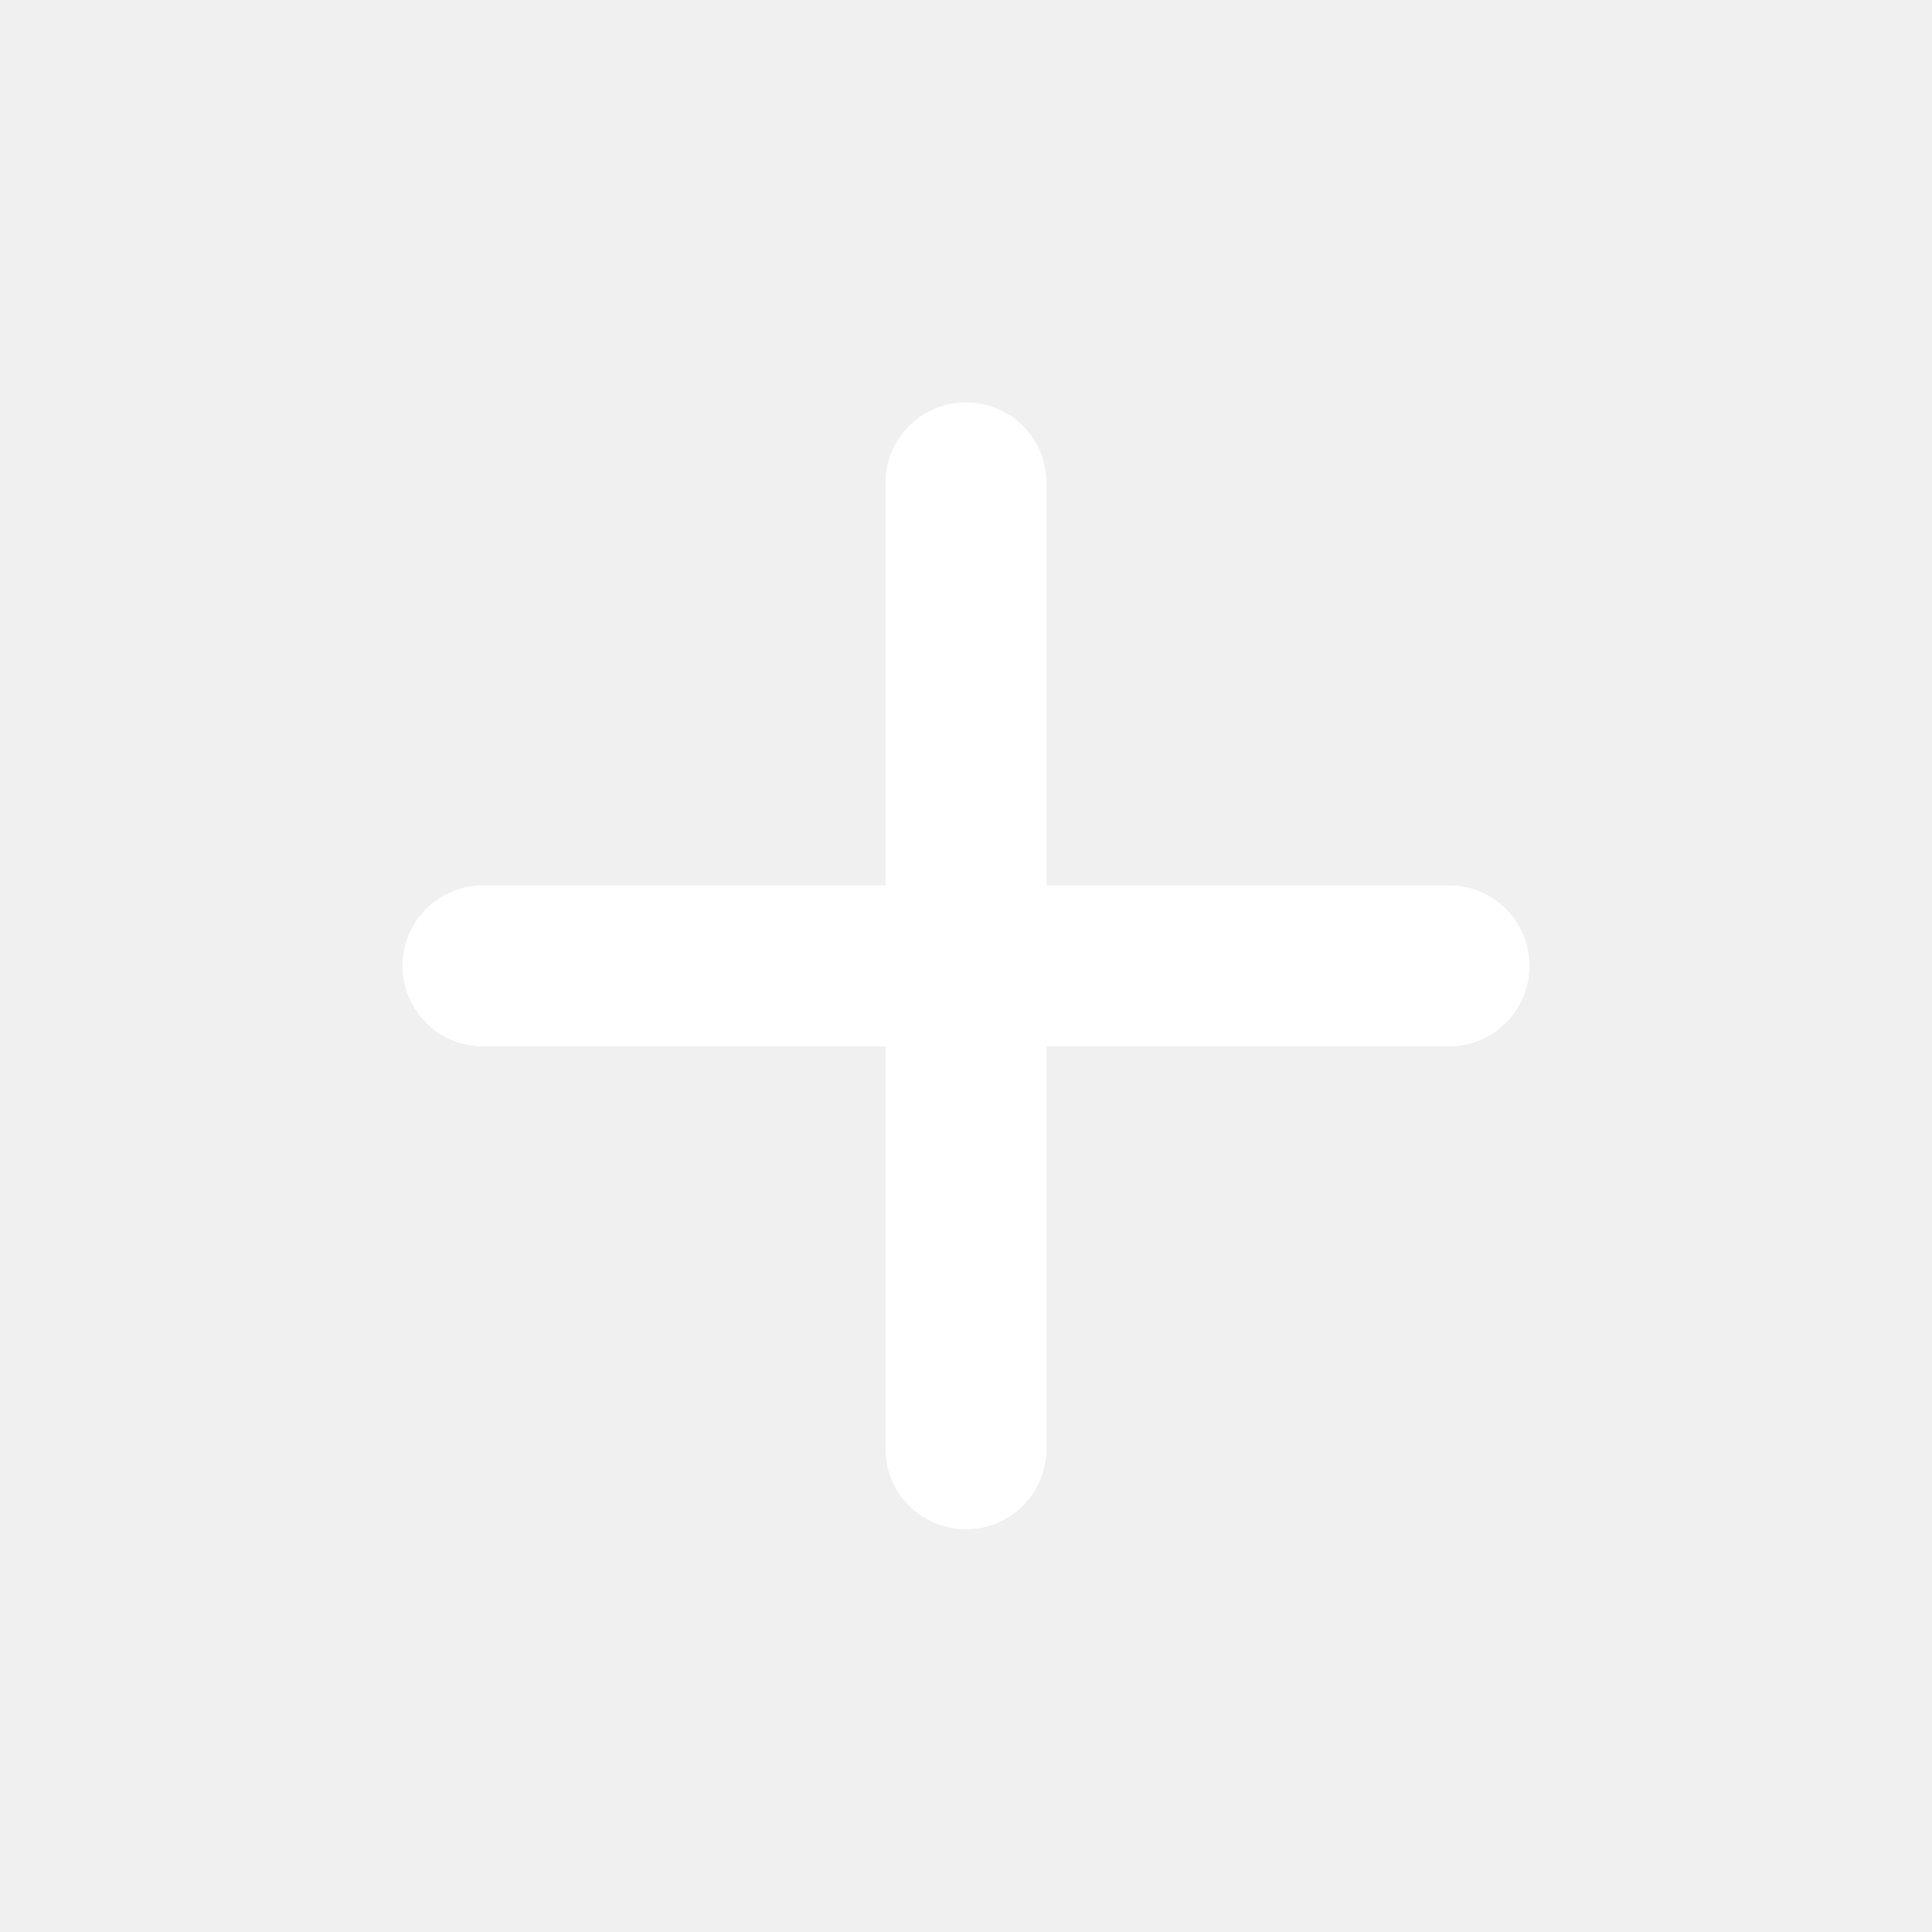
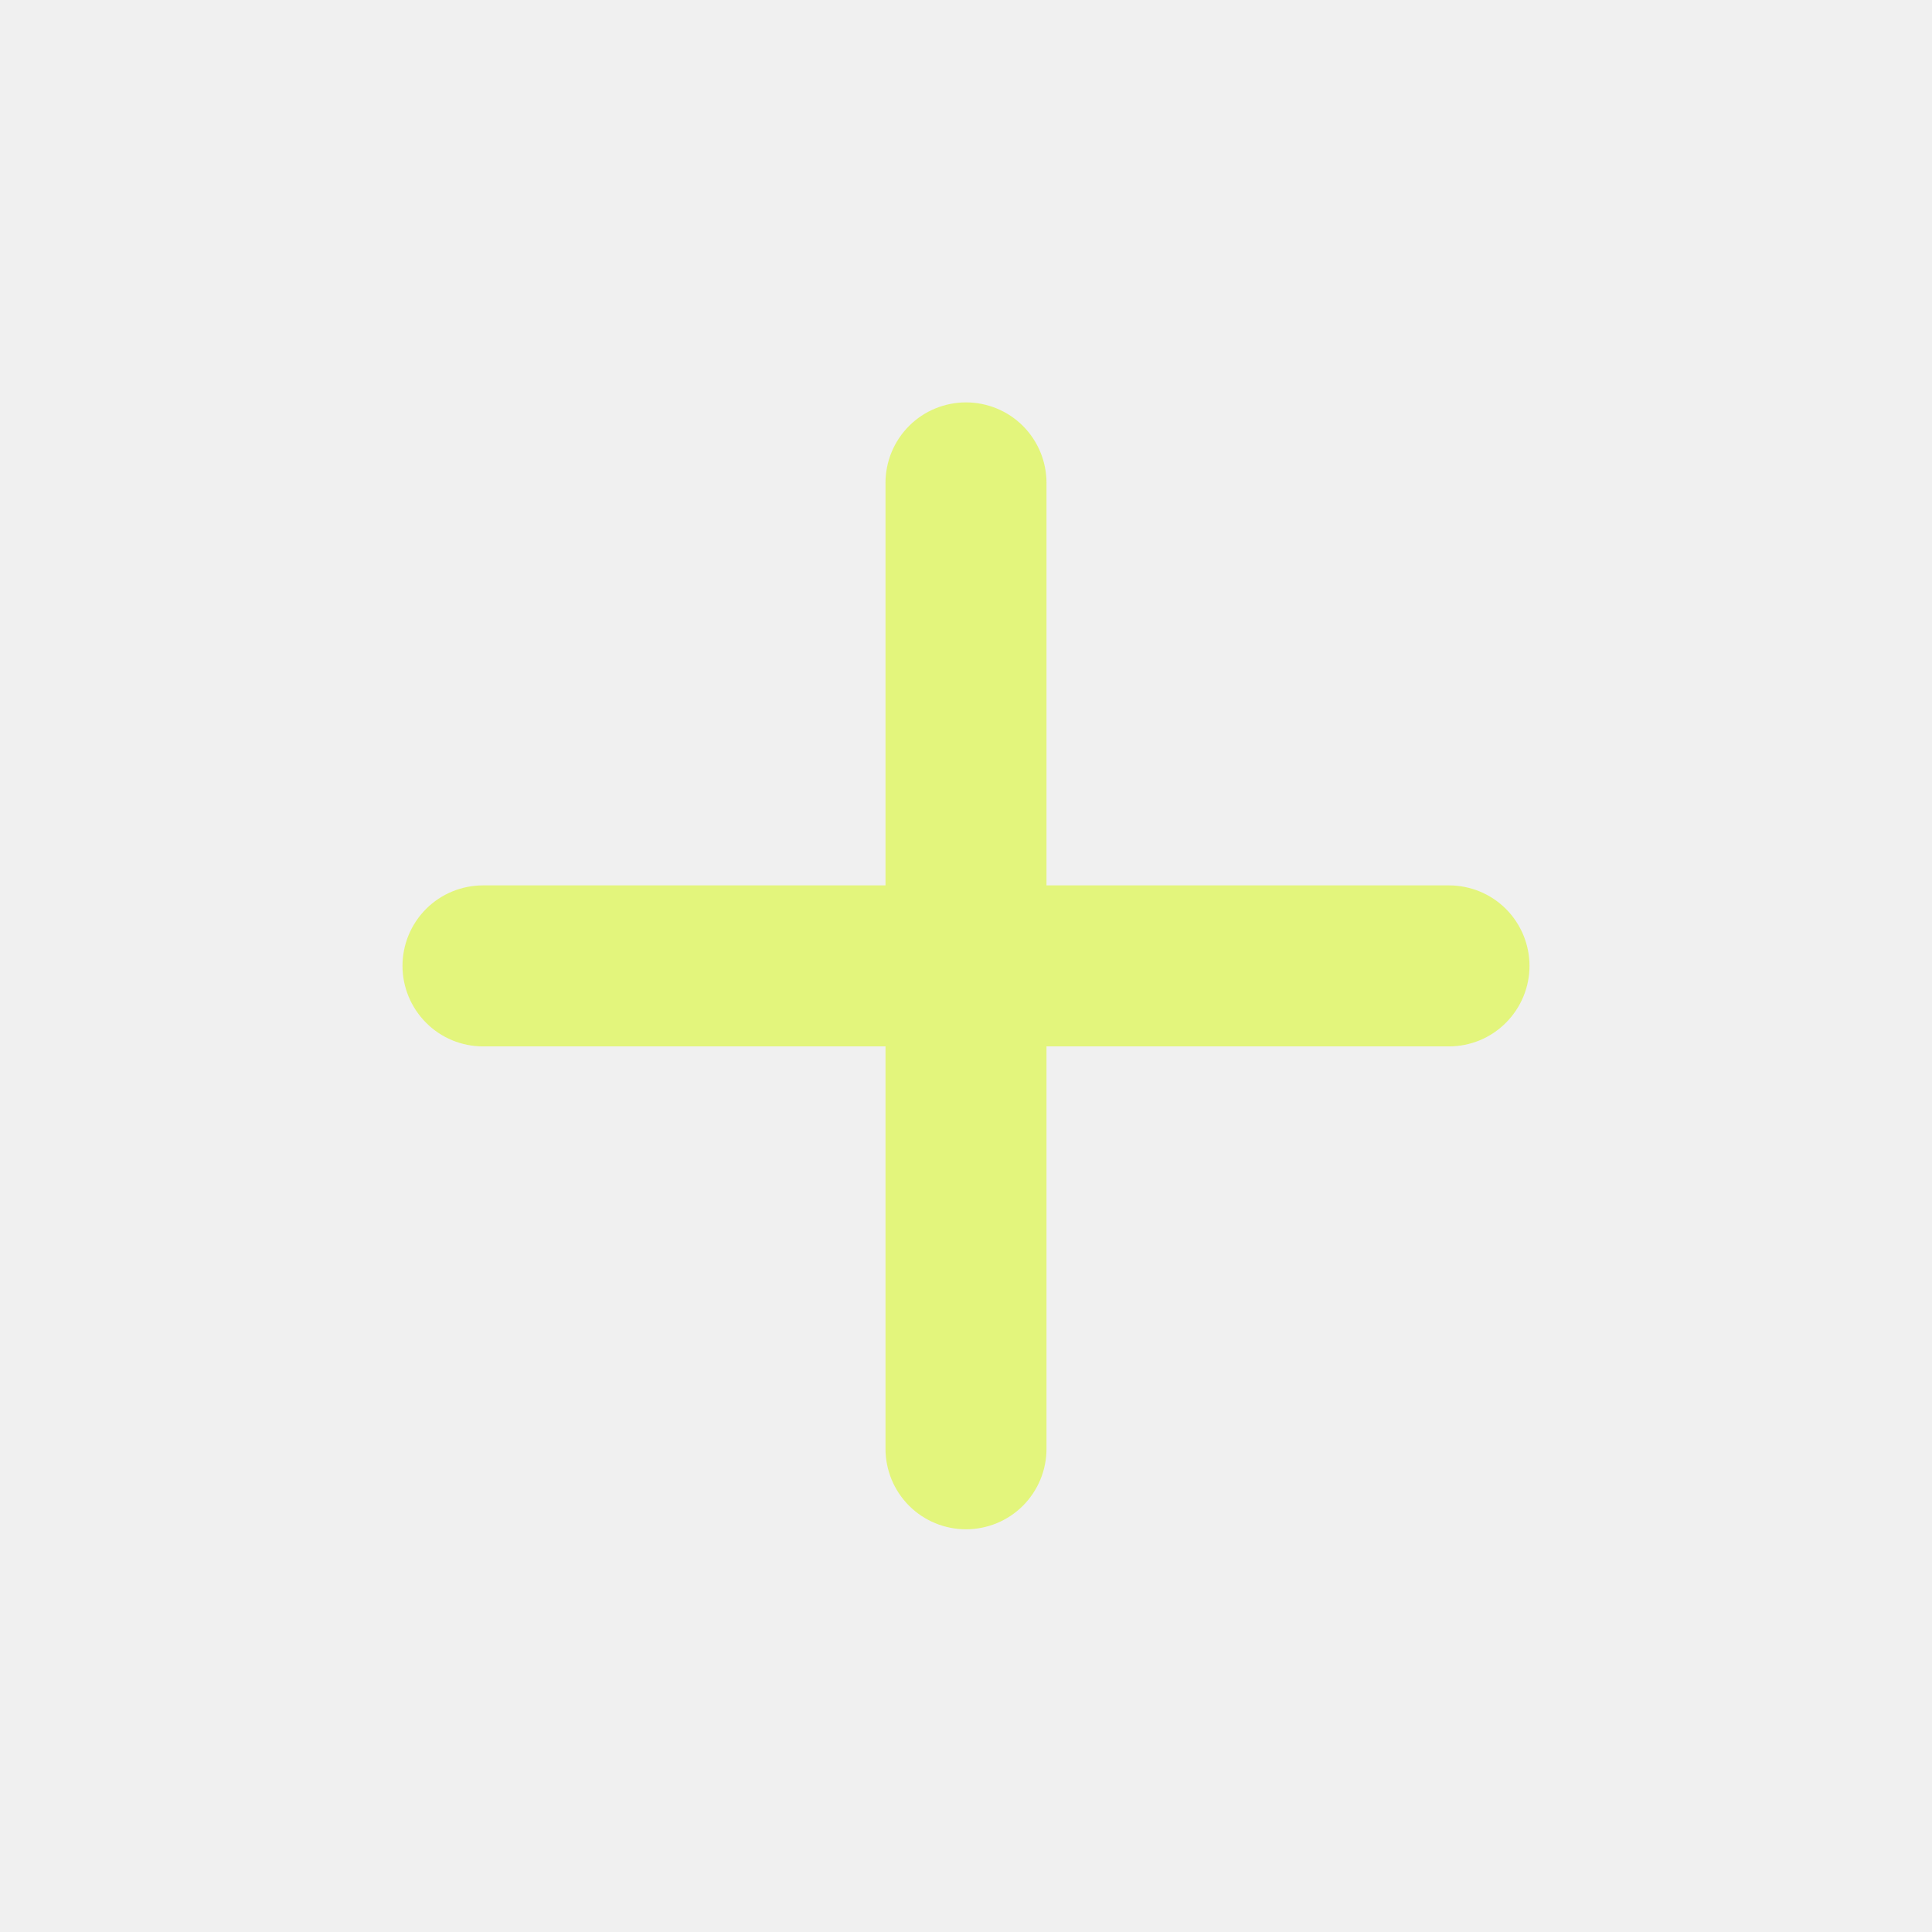
<svg xmlns="http://www.w3.org/2000/svg" width="18" height="18" viewBox="0 0 18 18" fill="none">
-   <path d="M13.5 9.749H9.75V13.498C9.75 13.697 9.671 13.888 9.53 14.029C9.39 14.169 9.199 14.248 9 14.248C8.801 14.248 8.61 14.169 8.47 14.029C8.329 13.888 8.25 13.697 8.25 13.498V9.749H4.5C4.301 9.749 4.11 9.67 3.97 9.529C3.829 9.388 3.75 9.197 3.75 8.999C3.75 8.8 3.829 8.609 3.97 8.468C4.11 8.328 4.301 8.249 4.5 8.249H8.25V4.499C8.25 4.3 8.329 4.109 8.47 3.968C8.61 3.828 8.801 3.749 9 3.749C9.199 3.749 9.39 3.828 9.53 3.968C9.671 4.109 9.75 4.3 9.75 4.499V8.249H13.5C13.699 8.249 13.89 8.328 14.03 8.468C14.171 8.609 14.25 8.8 14.25 8.999C14.25 9.197 14.171 9.388 14.03 9.529C13.89 9.67 13.699 9.749 13.5 9.749Z" fill="white" />
+   <path d="M13.5 9.749H9.75V13.498C9.75 13.697 9.671 13.888 9.53 14.029C9.39 14.169 9.199 14.248 9 14.248C8.801 14.248 8.61 14.169 8.47 14.029C8.329 13.888 8.25 13.697 8.25 13.498V9.749H4.5C4.301 9.749 4.11 9.67 3.97 9.529C3.829 9.388 3.75 9.197 3.75 8.999C3.75 8.8 3.829 8.609 3.97 8.468C4.11 8.328 4.301 8.249 4.5 8.249H8.25V4.499C8.25 4.3 8.329 4.109 8.47 3.968C8.61 3.828 8.801 3.749 9 3.749C9.199 3.749 9.39 3.828 9.53 3.968C9.671 4.109 9.75 4.3 9.75 4.499V8.249H13.5C13.699 8.249 13.89 8.328 14.03 8.468C14.171 8.609 14.25 8.8 14.25 8.999C14.25 9.197 14.171 9.388 14.03 9.529C13.89 9.67 13.699 9.749 13.5 9.749Z" fill="#E3F57C" />
</svg>
